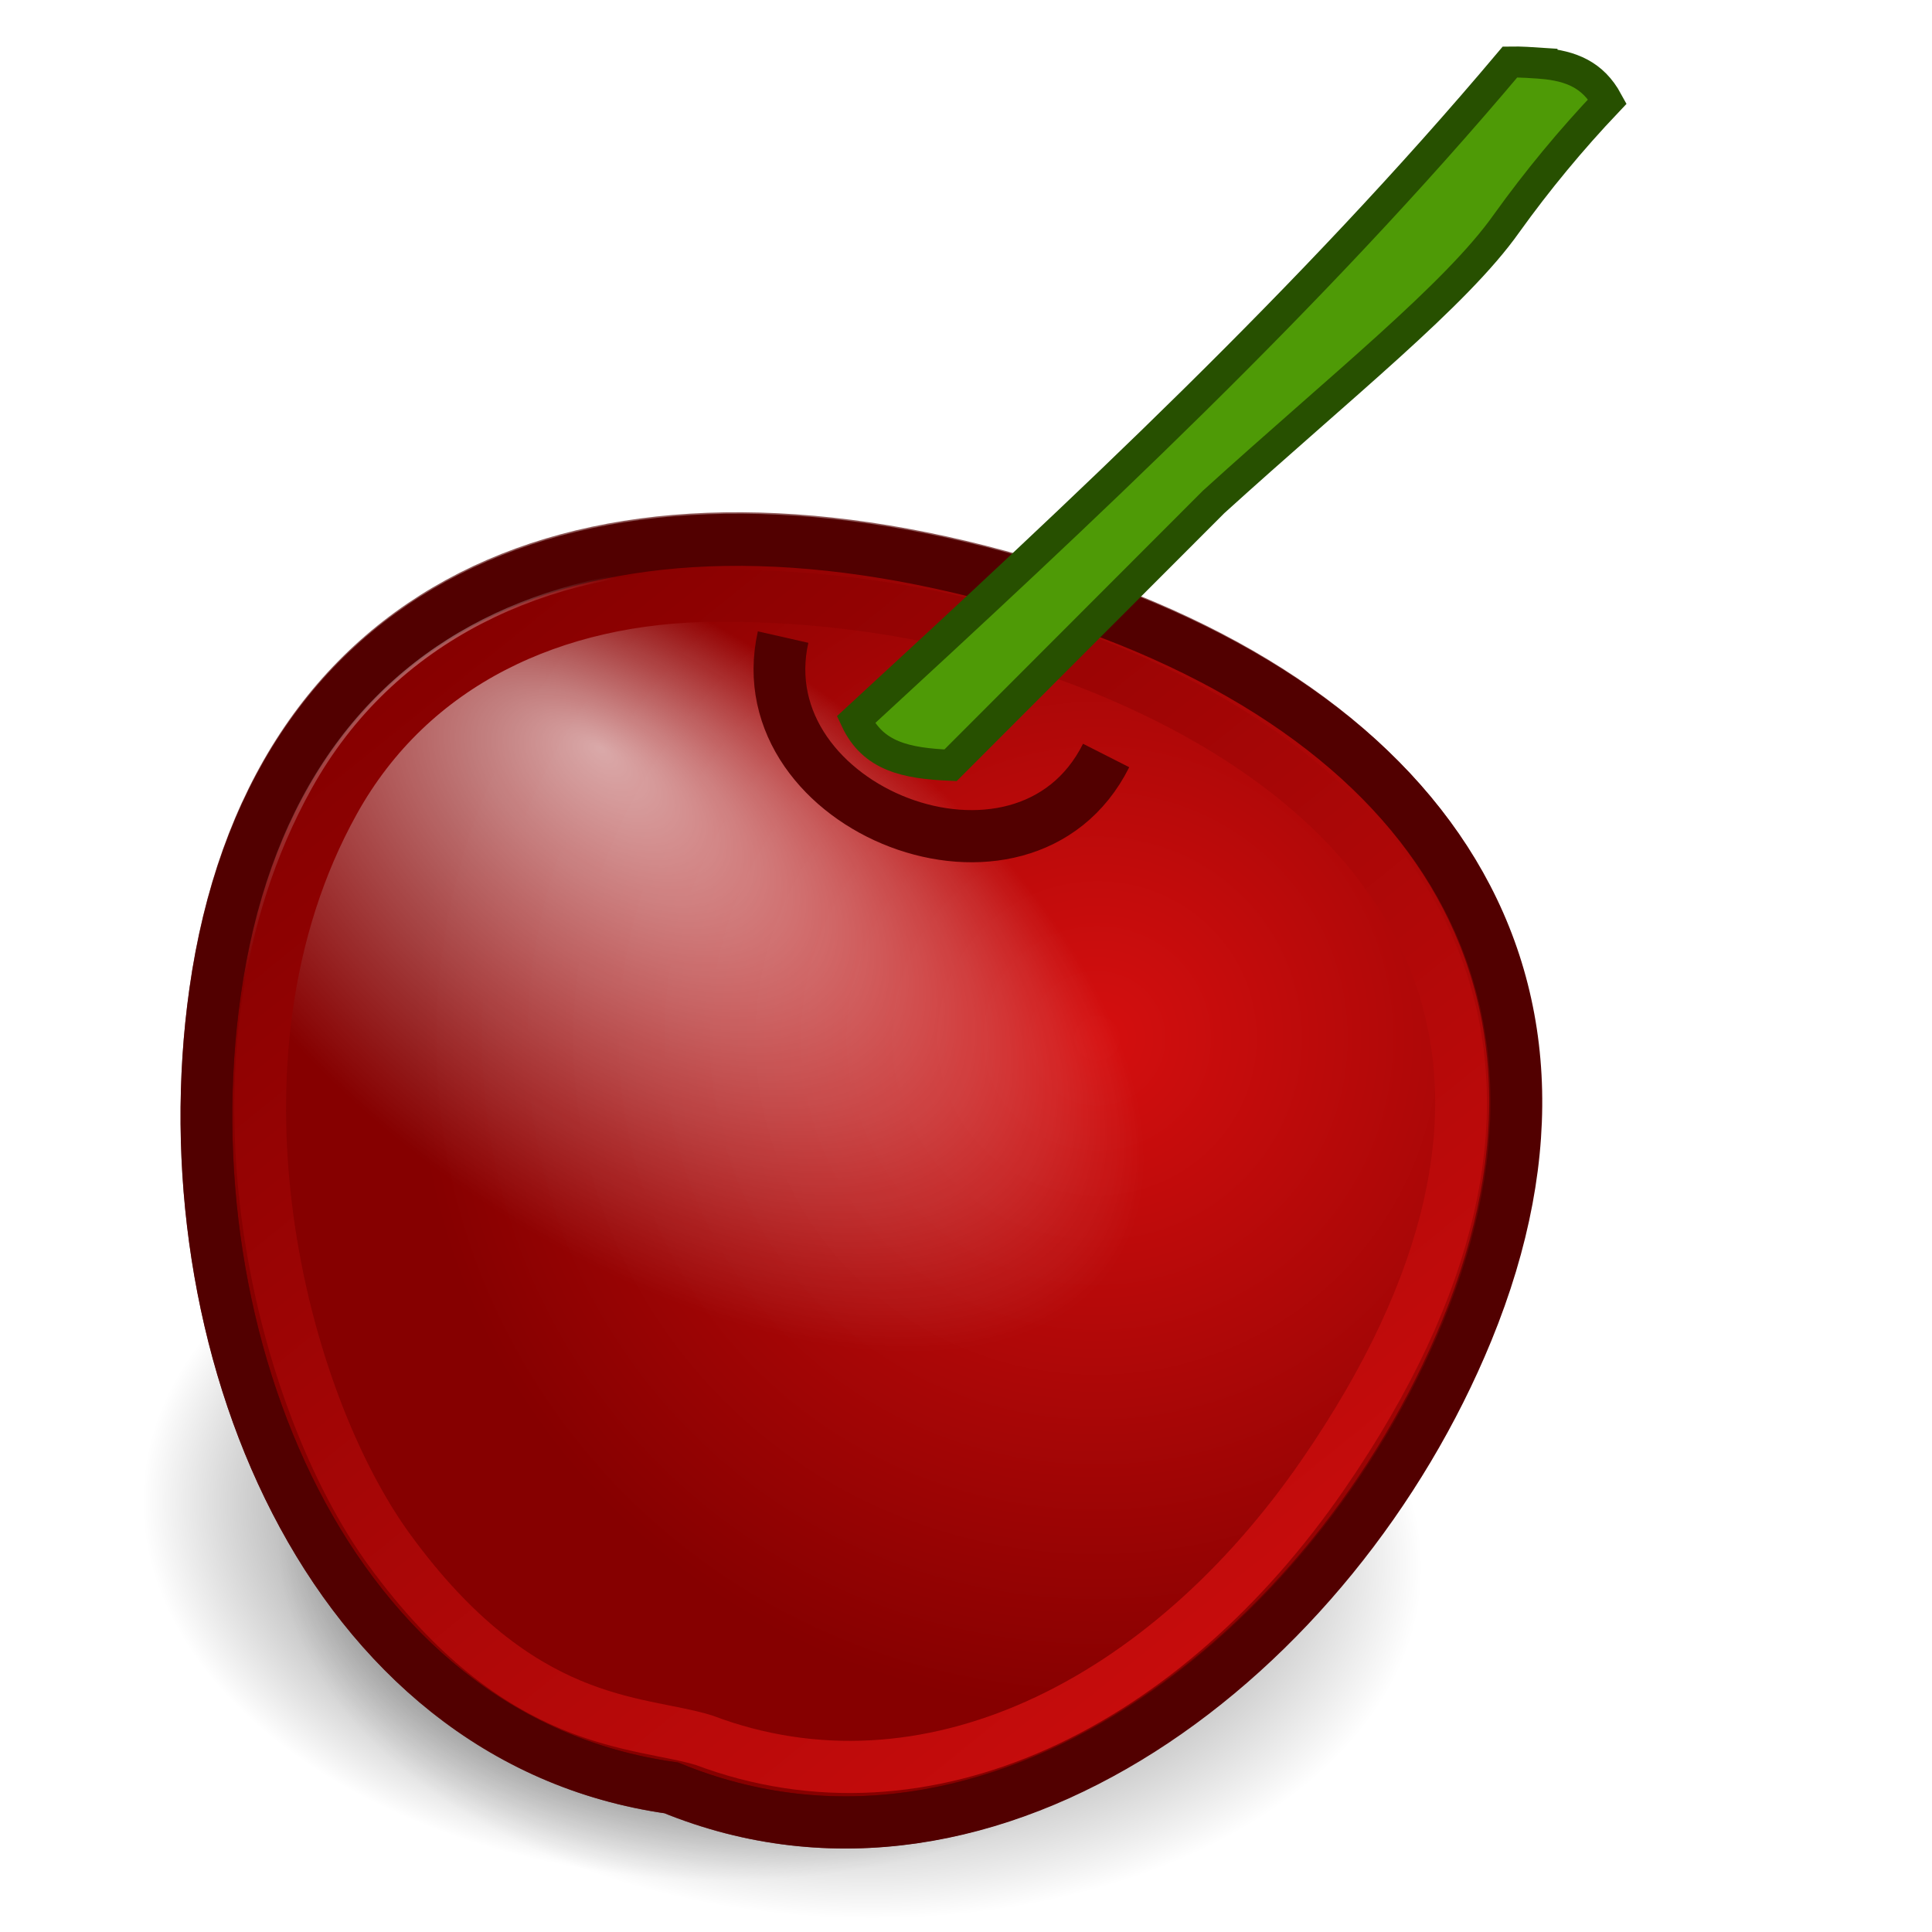
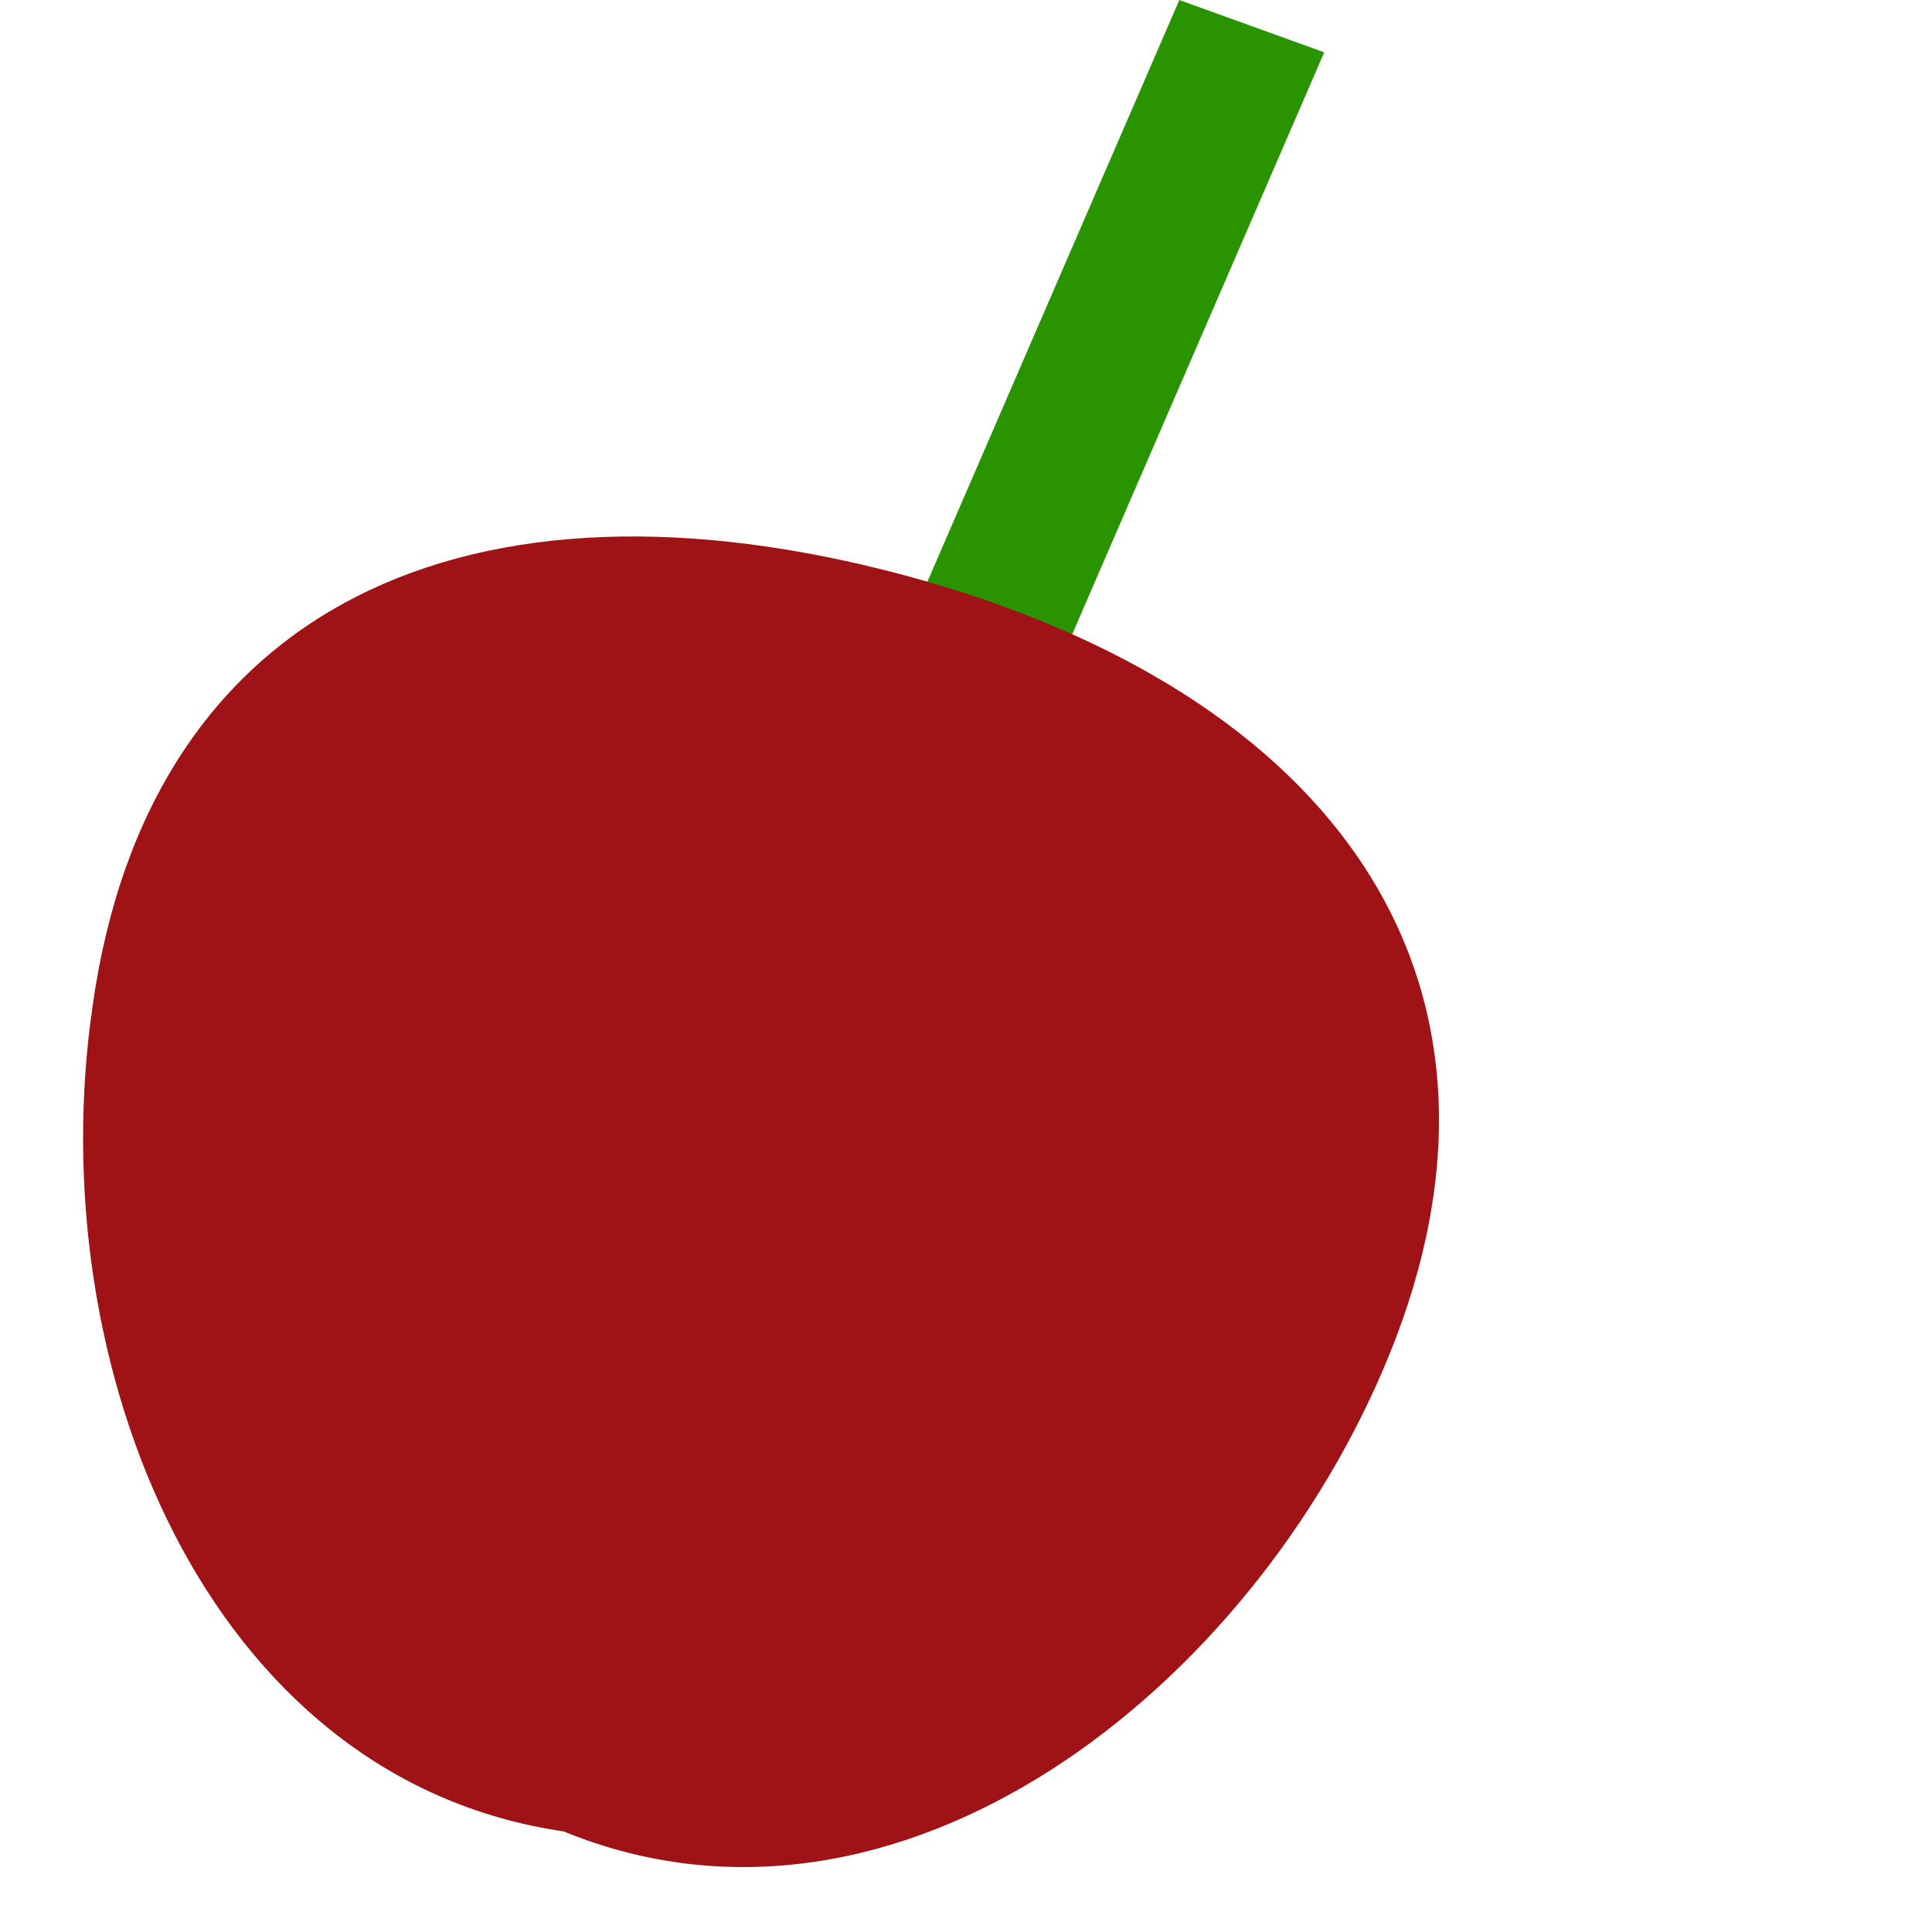
- <svg xmlns="http://www.w3.org/2000/svg" xmlns:xlink="http://www.w3.org/1999/xlink" width="48" height="48">
-   <defs>
-     <radialGradient xlink:href="#a" id="f" gradientUnits="userSpaceOnUse" gradientTransform="matrix(1.09718 -.0604 .05996 1.07242 -4.515 1.14)" cx="33.921" cy="32.026" fx="33.921" fy="32.026" r="12.011" />
-     <radialGradient xlink:href="#b" id="g" gradientUnits="userSpaceOnUse" gradientTransform="matrix(.7893 .49308 -.2597 .41573 13.533 6.768)" cx="25.346" cy="30.31" fx="22.506" fy="25.064" r="12.011" />
-     <radialGradient xlink:href="#c" id="e" gradientUnits="userSpaceOnUse" gradientTransform="matrix(1.15623 .05007 -.03238 .7369 5.71 995.06)" cx="15.116" cy="63.965" fx="13.292" fy="60.044" r="12.289" />
-     <radialGradient r="12.289" fy="63.965" fx="15.116" cy="63.965" cx="15.116" gradientTransform="matrix(1.13465 .04914 -.03238 .7369 2.406 994.13)" gradientUnits="userSpaceOnUse" id="d" xlink:href="#c" />
-     <linearGradient id="a">
-       <stop offset="0" stop-color="#d50f0f" />
-       <stop offset="1" stop-color="#860000" />
-     </linearGradient>
-     <linearGradient id="b">
-       <stop offset="0" stop-color="#fff" />
-       <stop offset="1" stop-color="#fff" stop-opacity="0" />
-     </linearGradient>
-     <linearGradient xlink:href="#a" id="h" gradientUnits="userSpaceOnUse" gradientTransform="translate(.284 1.58)" x1="42.551" y1="46.026" x2="22.734" y2="23.323" />
-     <linearGradient id="c">
-       <stop offset="0" />
-       <stop offset="1" stop-opacity="0" />
-     </linearGradient>
-   </defs>
-   <path d="M31.43 1042.614c-.22 5.002-6.64 8.787-14.343 8.454-7.702-.334-13.767-4.66-13.545-9.662.218-5.002 6.64-8.787 14.341-8.453 7.702.333 13.767 4.659 13.546 9.661z" fill="url(#d)" transform="translate(0 -1004.362)" />
-   <path d="M35.326 1043.568c-.219 5.002-6.759 8.782-14.607 8.442-7.849-.34-14.033-4.67-13.811-9.673.218-5.002 6.758-8.782 14.607-8.442 7.848.34 14.032 4.671 13.81 9.673z" fill="url(#e)" transform="translate(0 -1004.362)" />
-   <path d="M42.021 38.735c-2.28 6.29-8.636 11.671-14.976 9.411-6.706-.642-10.134-8.2-9.485-14.852.729-7.47 6.64-10.416 14.793-8.602 8.154 1.813 12.229 6.98 9.668 14.043z" fill="url(#f)" stroke="#520000" transform="matrix(1.28467 .05564 -.05689 1.2947 -15.323 -19.42)" />
-   <path d="M41.995 38.724c-2.277 6.296-8.627 11.684-14.96 9.422-6.7-.643-10.124-8.21-9.475-14.869.728-7.479 6.632-10.427 14.777-8.612 8.145 1.816 12.216 6.988 9.658 14.06z" opacity=".66" fill="url(#g)" stroke="#520000" transform="matrix(1.28467 .05564 -.05689 1.2947 -15.323 -19.42)" />
-   <path d="M26.86 25.277c-3.072.156-5.788 1.525-7.161 4.253-2.537 5.036-.535 11.521 1.706 14.299 2.676 3.324 4.934 3.044 6.227 3.377 4.357 1.42 8.868-1.071 11.727-5.605 4.784-7.584 1.767-12.681-4.479-15.087-2.496-.962-5.267-1.377-8.02-1.237z" fill="none" stroke="url(#h)" transform="matrix(1.28467 .05564 -.05689 1.2947 -15.323 -19.42)" />
-   <path d="M28.224 26.012c-.601 3.336 4.889 5.213 6.336 2" fill="none" stroke="#520000" transform="matrix(1.28467 .05564 -.05689 1.2947 -15.323 -19.42)" />
-   <path d="M38.31 1.573c-.242-.016-.518-.037-.795-.032-4.953 5.884-10.589 11.126-16.251 16.342.426.91 1.247 1.083 2.352 1.13l6.536-6.543c3.163-2.87 6.022-5.14 7.279-6.921a28.768 28.768 0 012.506-3.03c-.36-.662-.903-.882-1.627-.945h0z" fill="#4e9a06" stroke="#275000" stroke-width=".771" />
+ <svg xmlns="http://www.w3.org/2000/svg" version="1.1" id="Layer_1" x="0px" y="0px" viewBox="0 0 48 48" style="enable-background:new 0 0 48 48;" xml:space="preserve">
+   <style type="text/css">
+ 	.st0{fill:#299400;}
+ 	.st1{fill:#9F1317;}
+ </style>
+   <polygon class="st0" points="29.3,0 32.9,1.3 16.4,39.4 12.8,38.1 " />
+   <path class="st1" d="M34.5,33.7C31.1,42,22.3,48.9,14,45.5C5.1,44.2,1,33.9,2.3,25c1.4-10,9.4-13.6,20.2-10.7  C33.2,17.2,38.3,24.4,34.5,33.7z" />
</svg>
